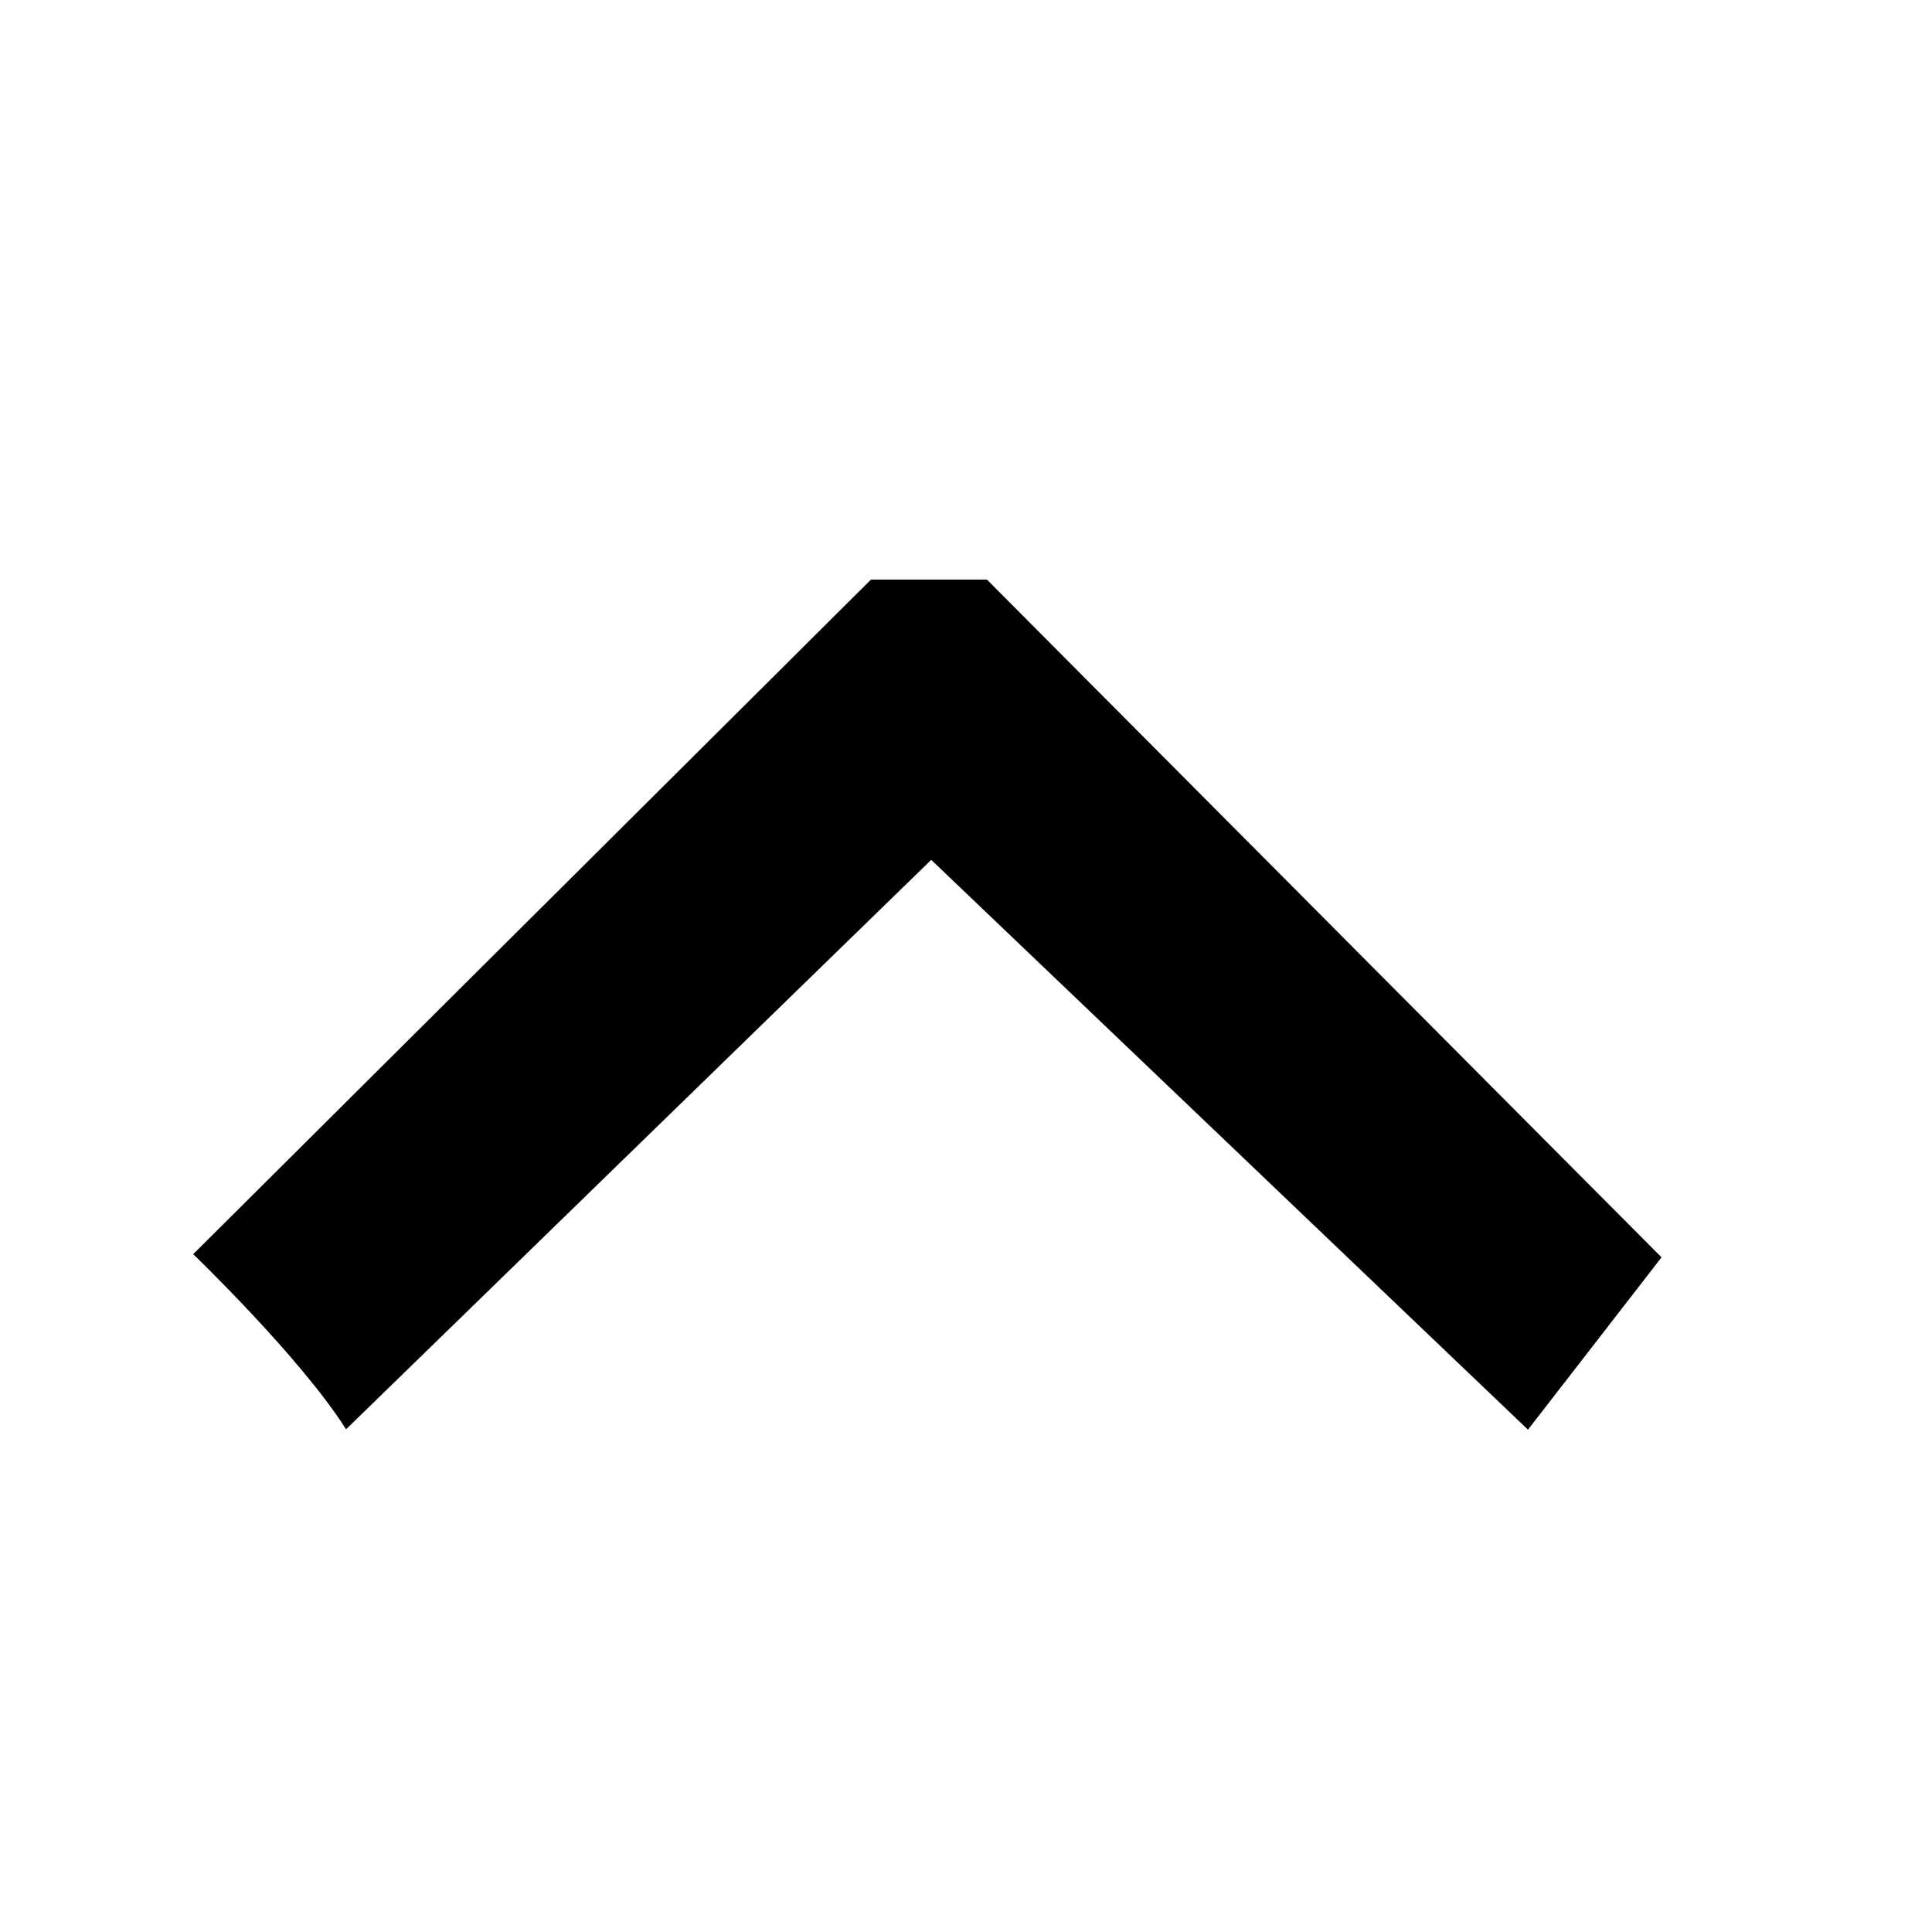
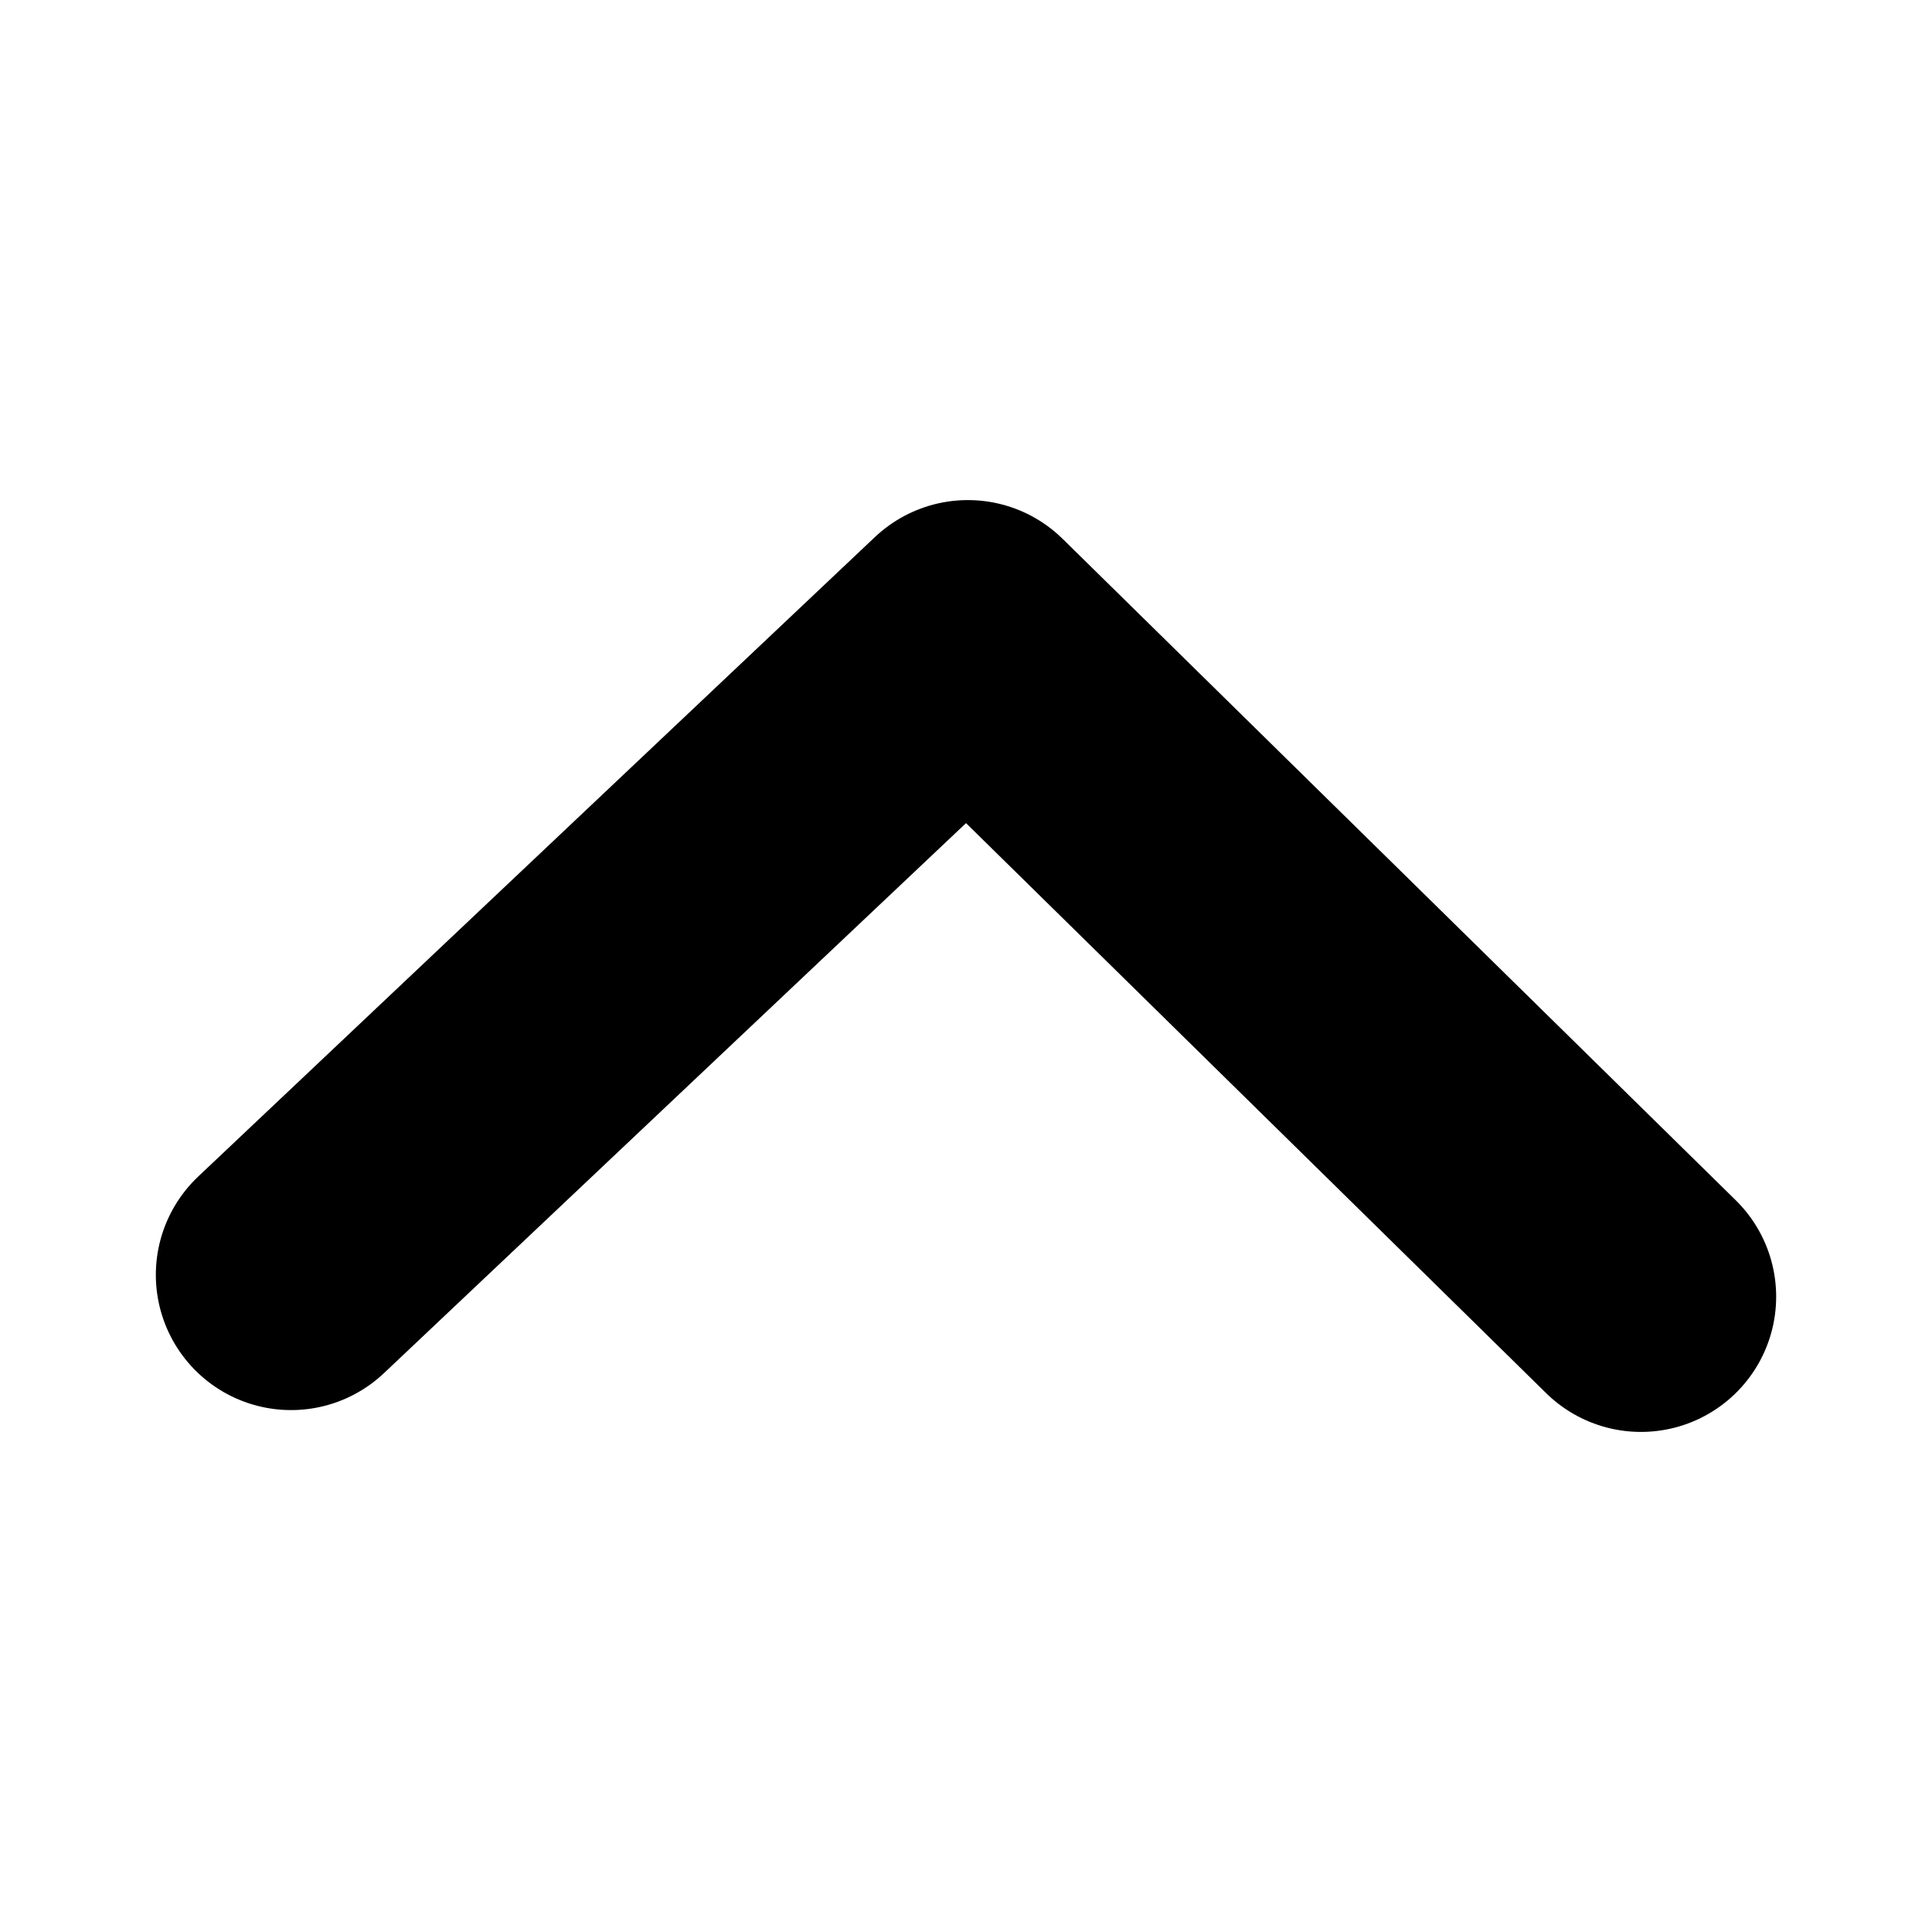
<svg xmlns="http://www.w3.org/2000/svg" version="1.1" id="svg1" width="50" height="50" viewBox="0 0 50 50">
  <defs id="defs1" />
  <g id="g1">
-     <path style="fill:#000000" d="M 5,32.458 22.54,15 h 3.002 L 43,32.54 39.544,37 24.1,22.253 8.956,36.99 C 7.78,35.13 5,32.458 5,32.458 Z" id="path1" />
+     <path style="fill:#000000;fill-opacity:0;stroke:#000000;stroke-width:7;stroke-linecap:round;stroke-linejoin:round;stroke-dasharray:none" d="M 7.533,32.993 25.048,16.442 42.467,33.558" id="path2" />
  </g>
</svg>
